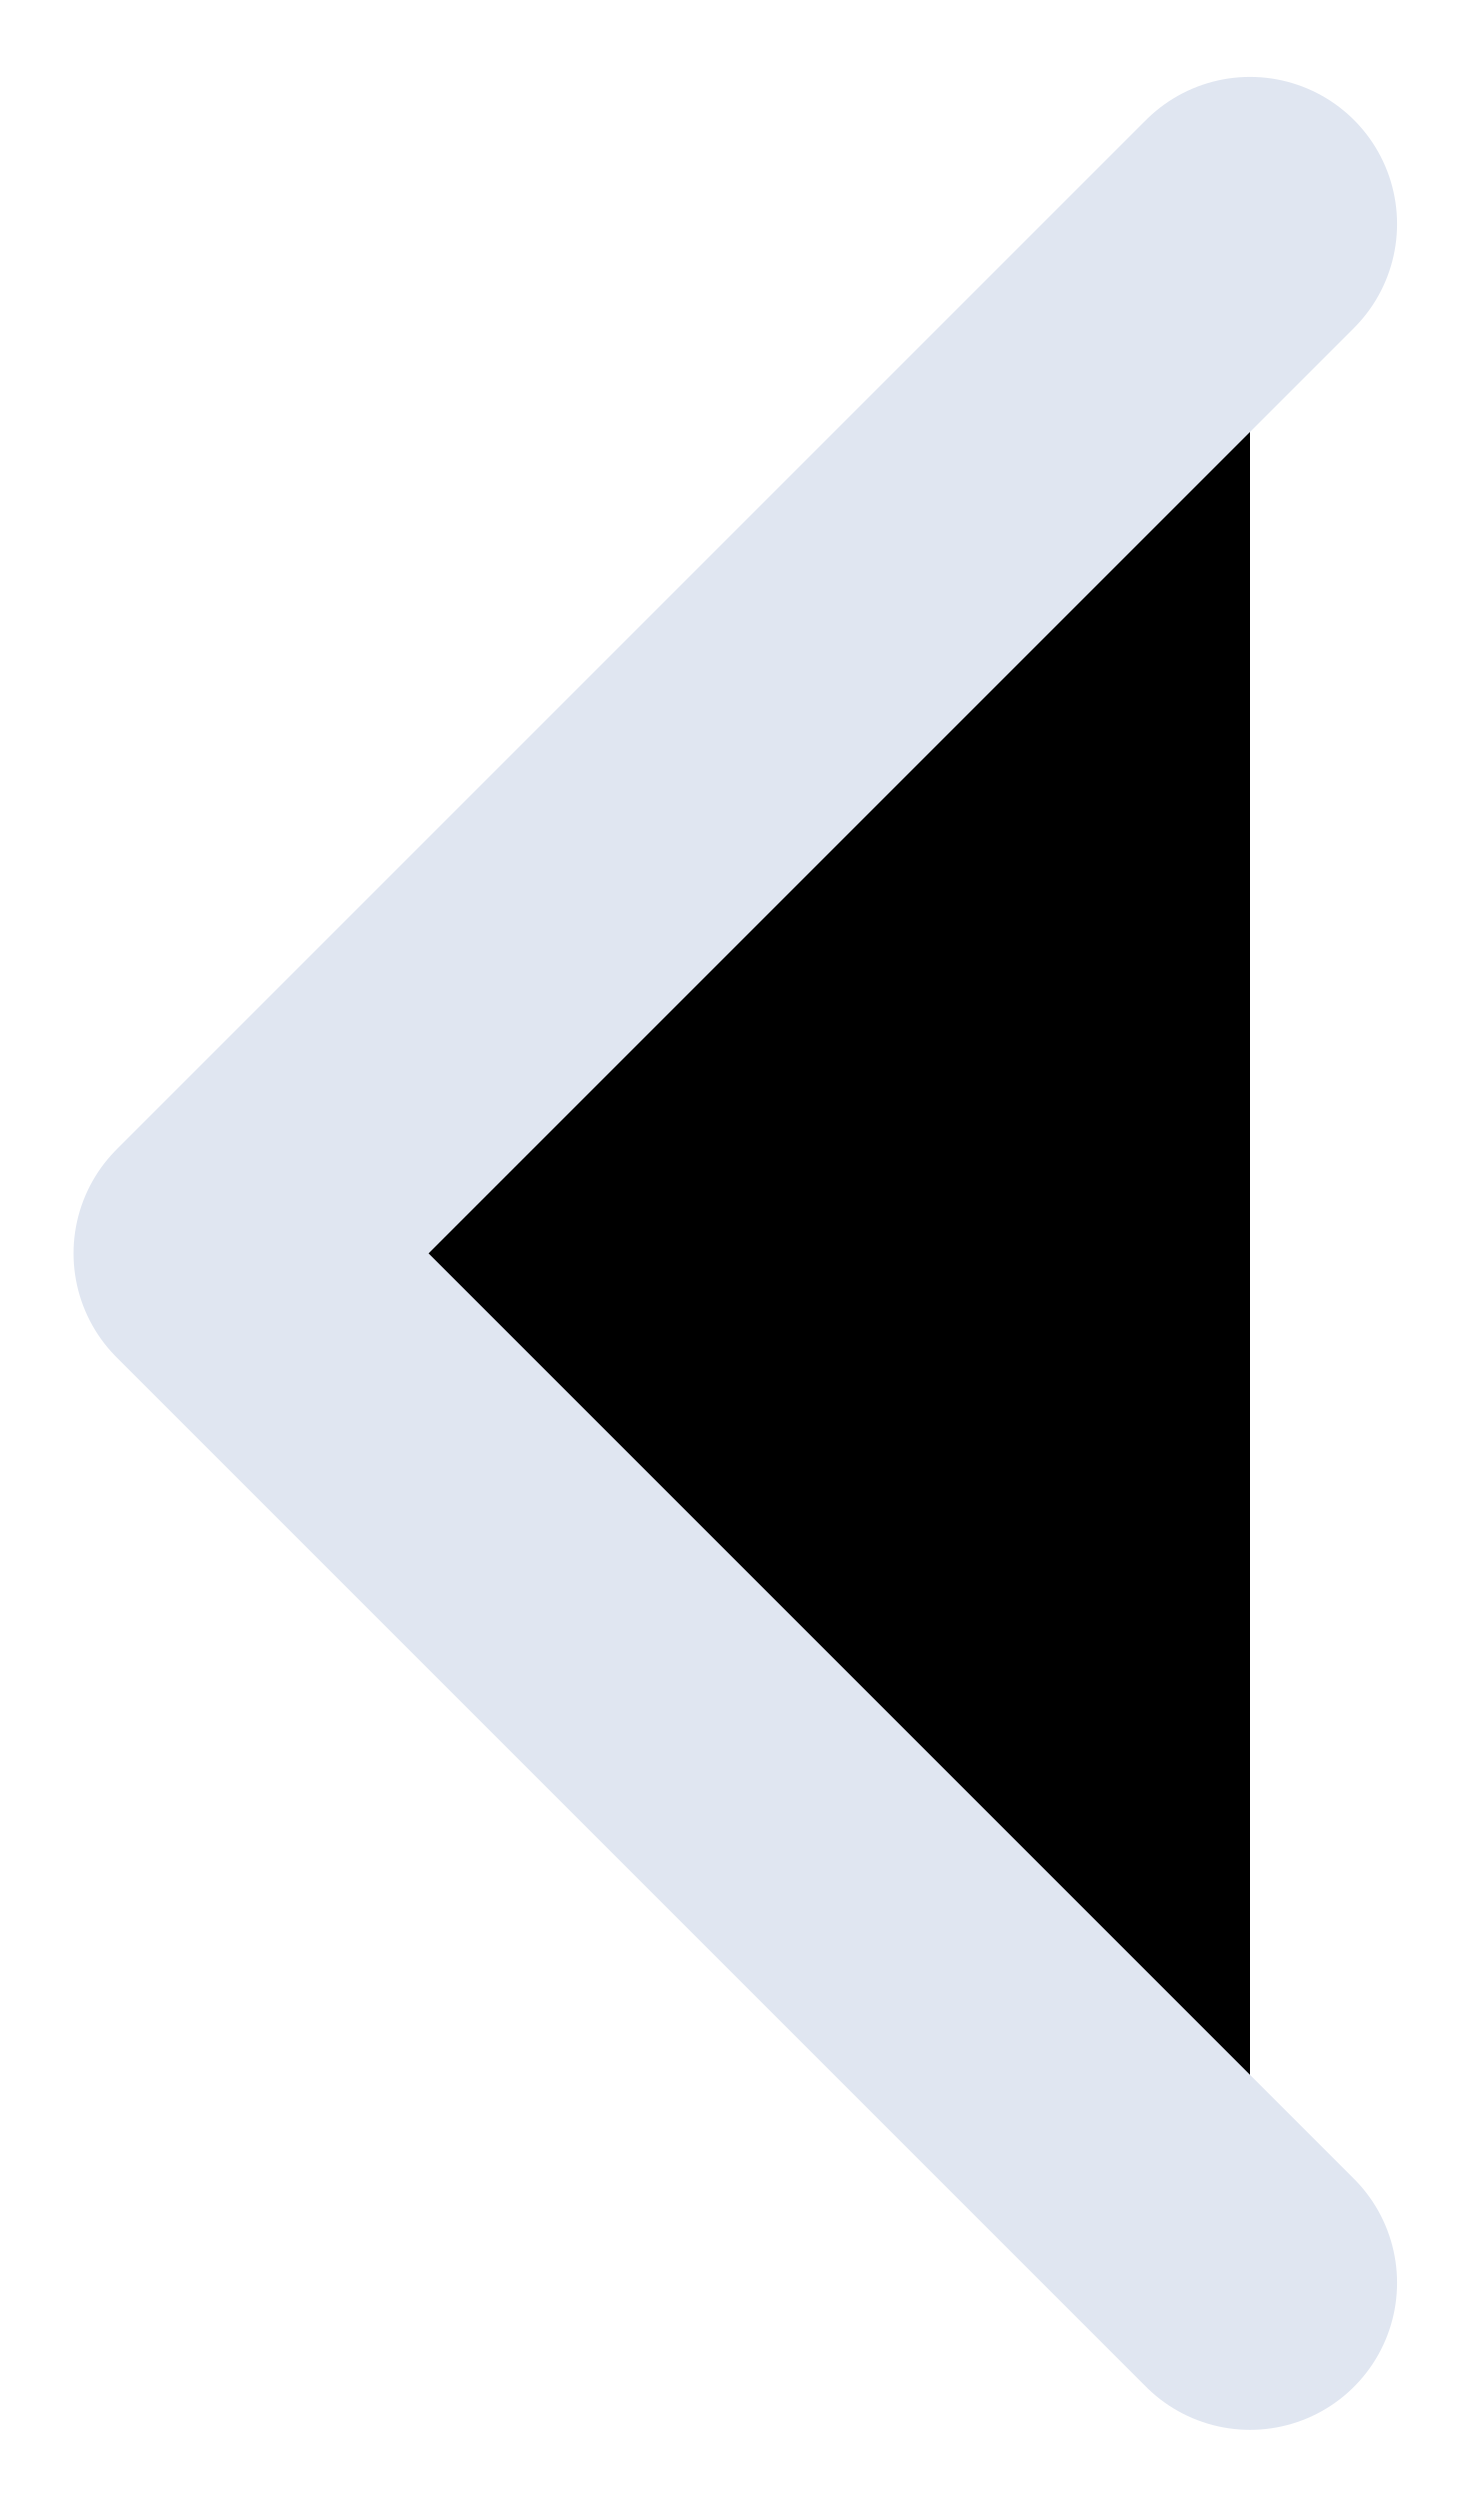
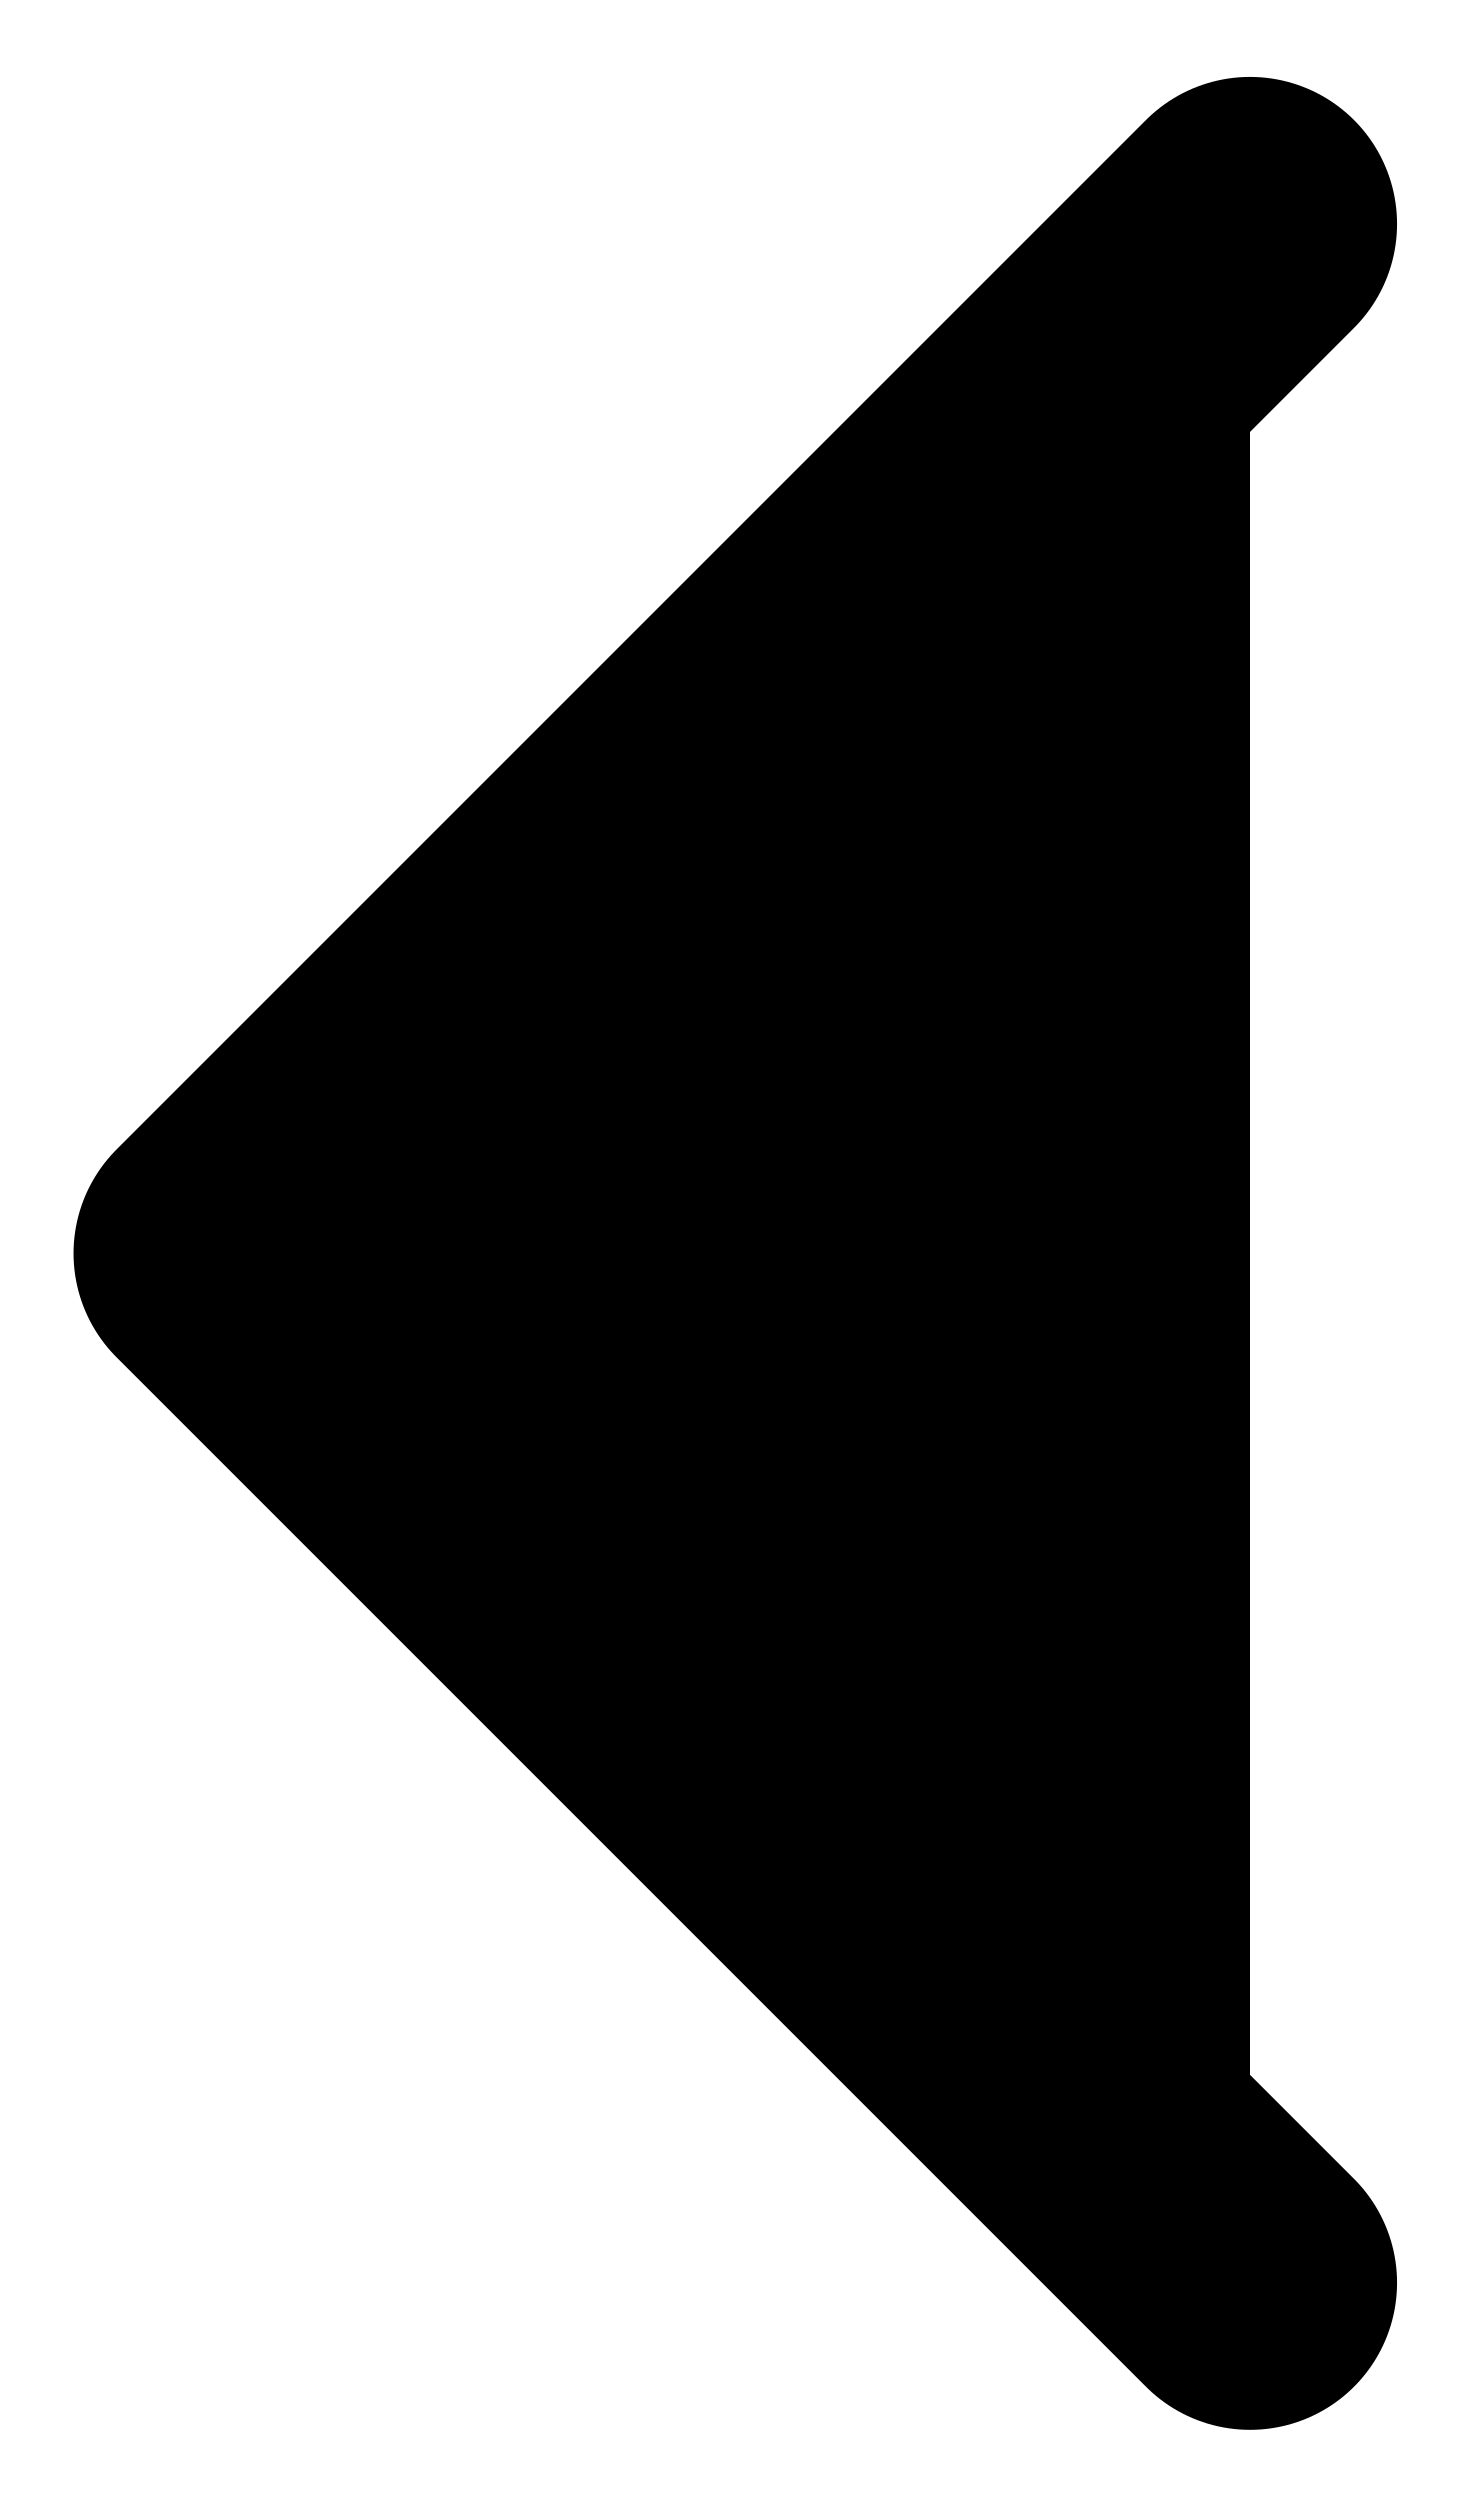
<svg xmlns="http://www.w3.org/2000/svg" width="10" height="17" viewBox="0 0 10 17" fill="currentColor">
-   <path d="M8.5 1.523L1.5 8.523L8.5 15.523" stroke="#E0E6F1" stroke-width="2" stroke-linecap="round" stroke-linejoin="round" />
+   <path d="M8.5 1.523L1.5 8.523L8.5 15.523" stroke="currentColor" stroke-width="2" stroke-linecap="round" stroke-linejoin="round" />
</svg>
